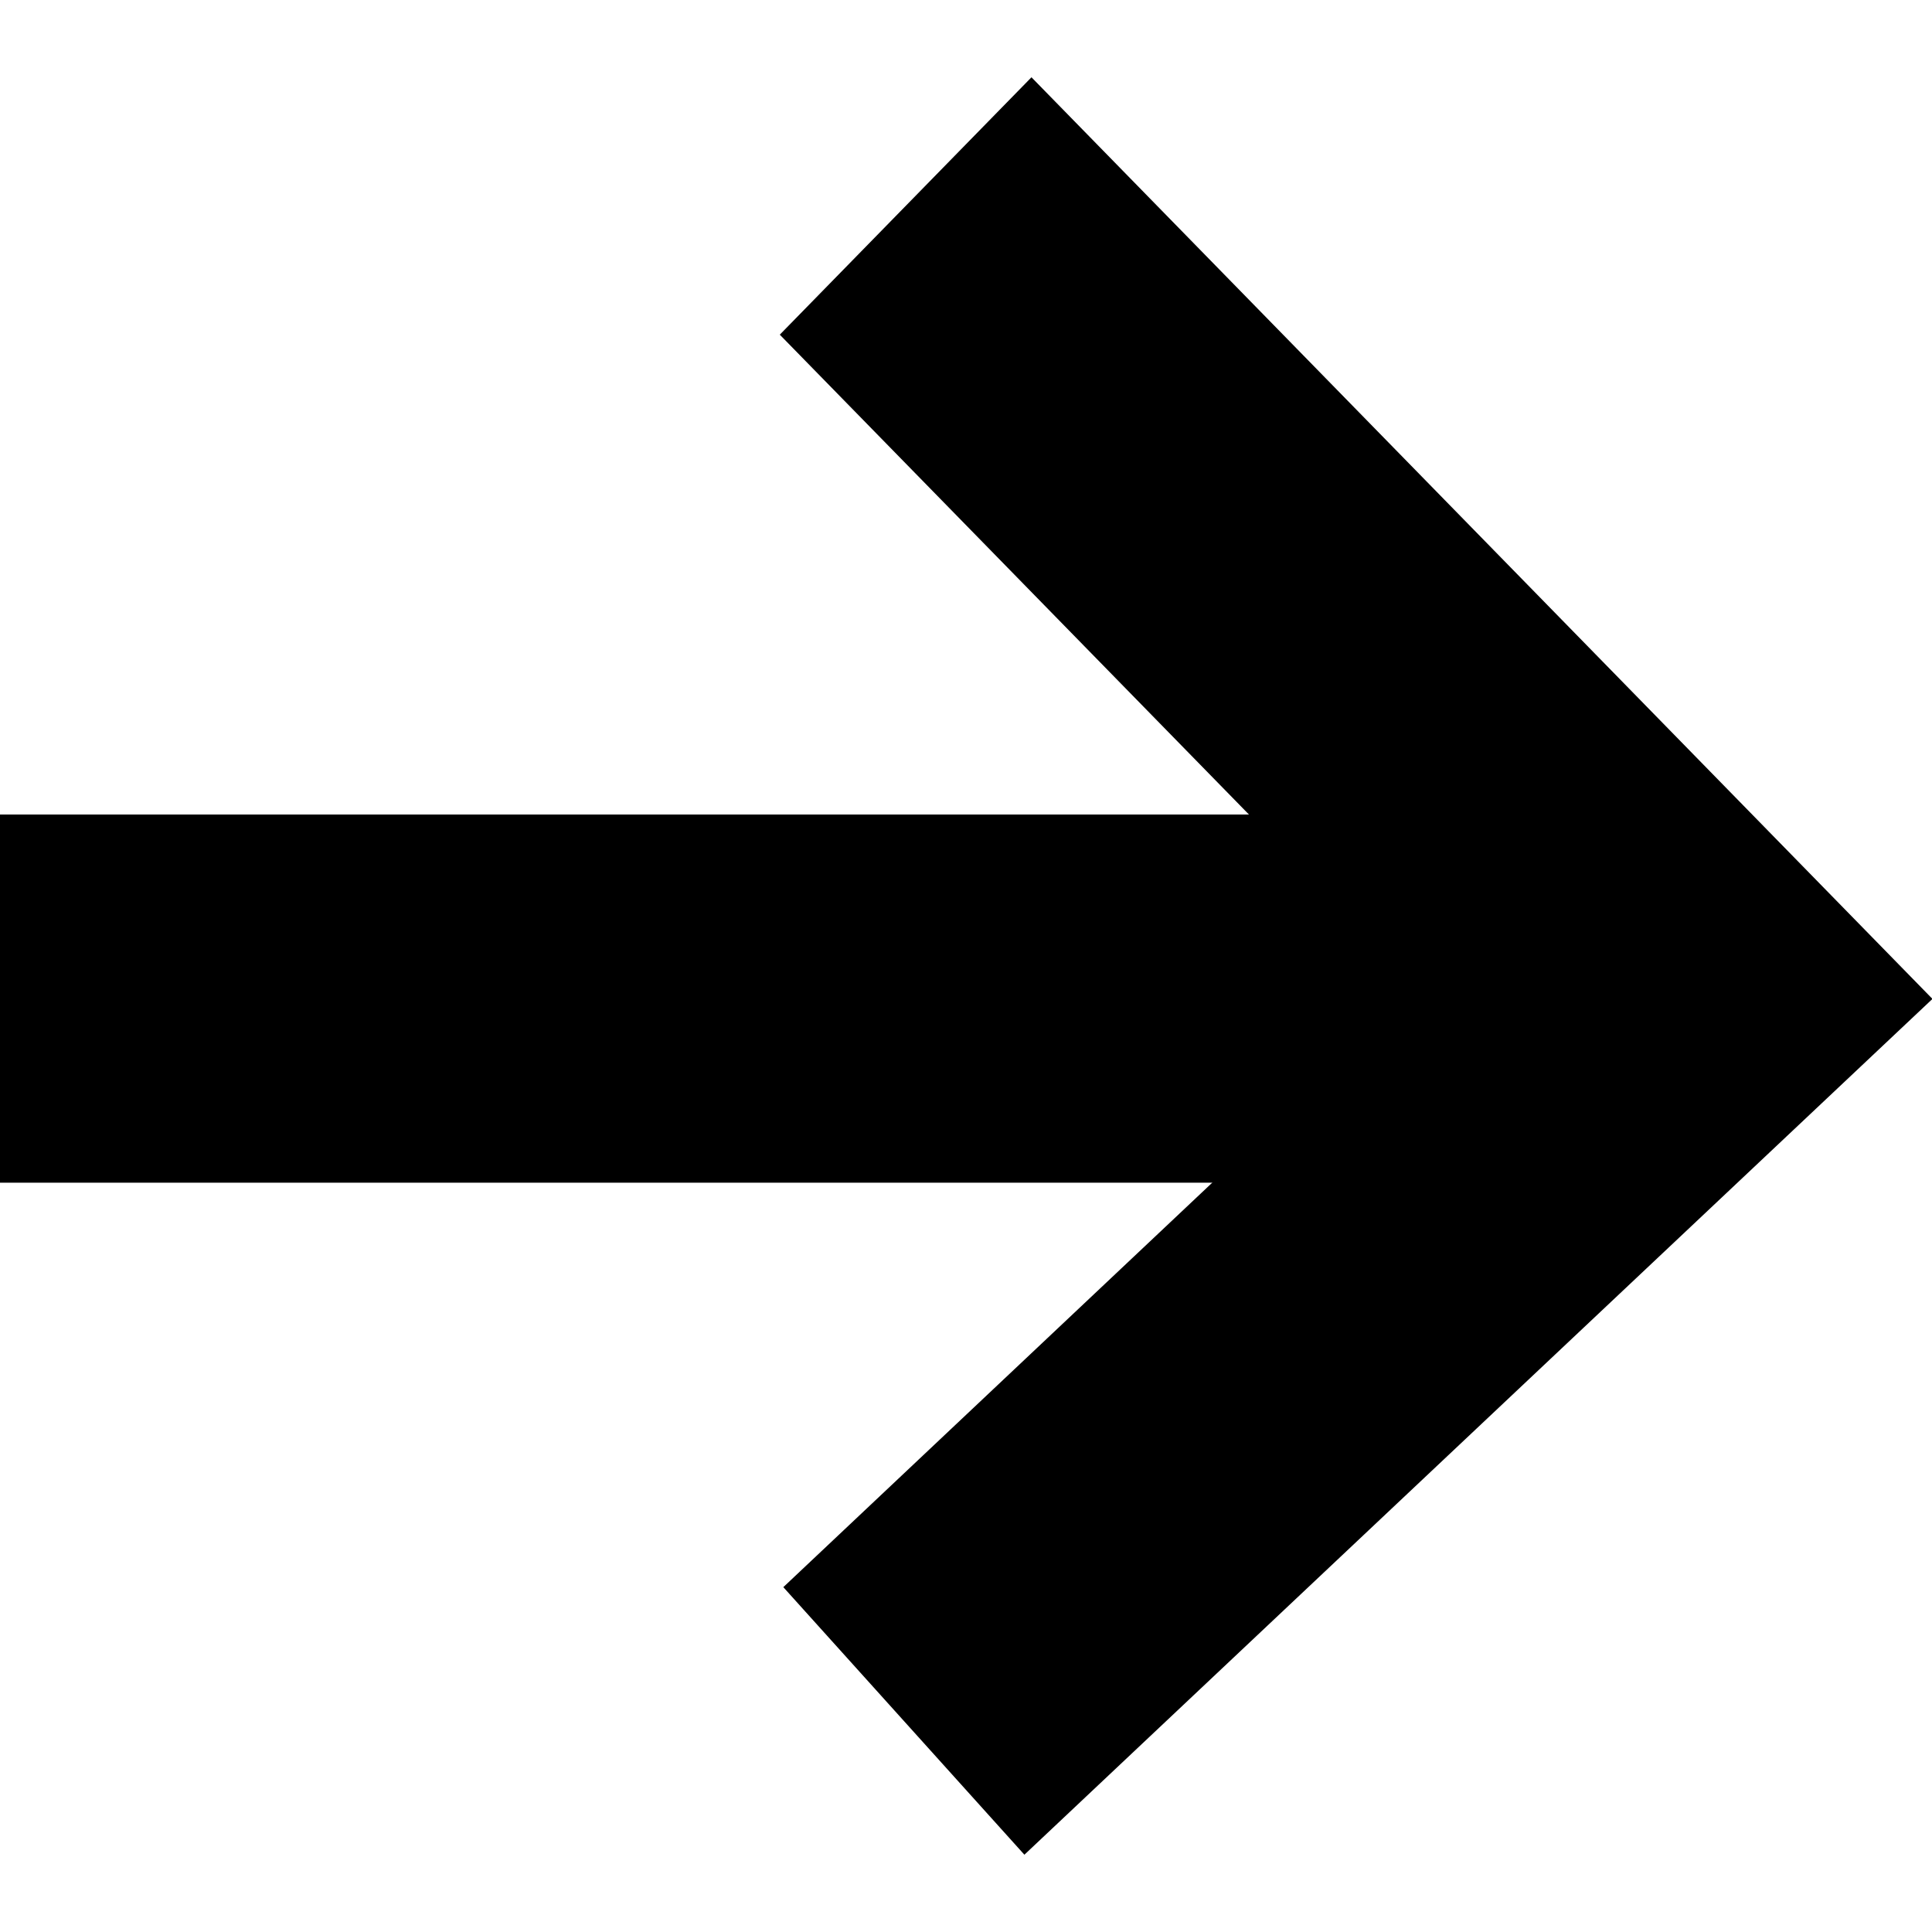
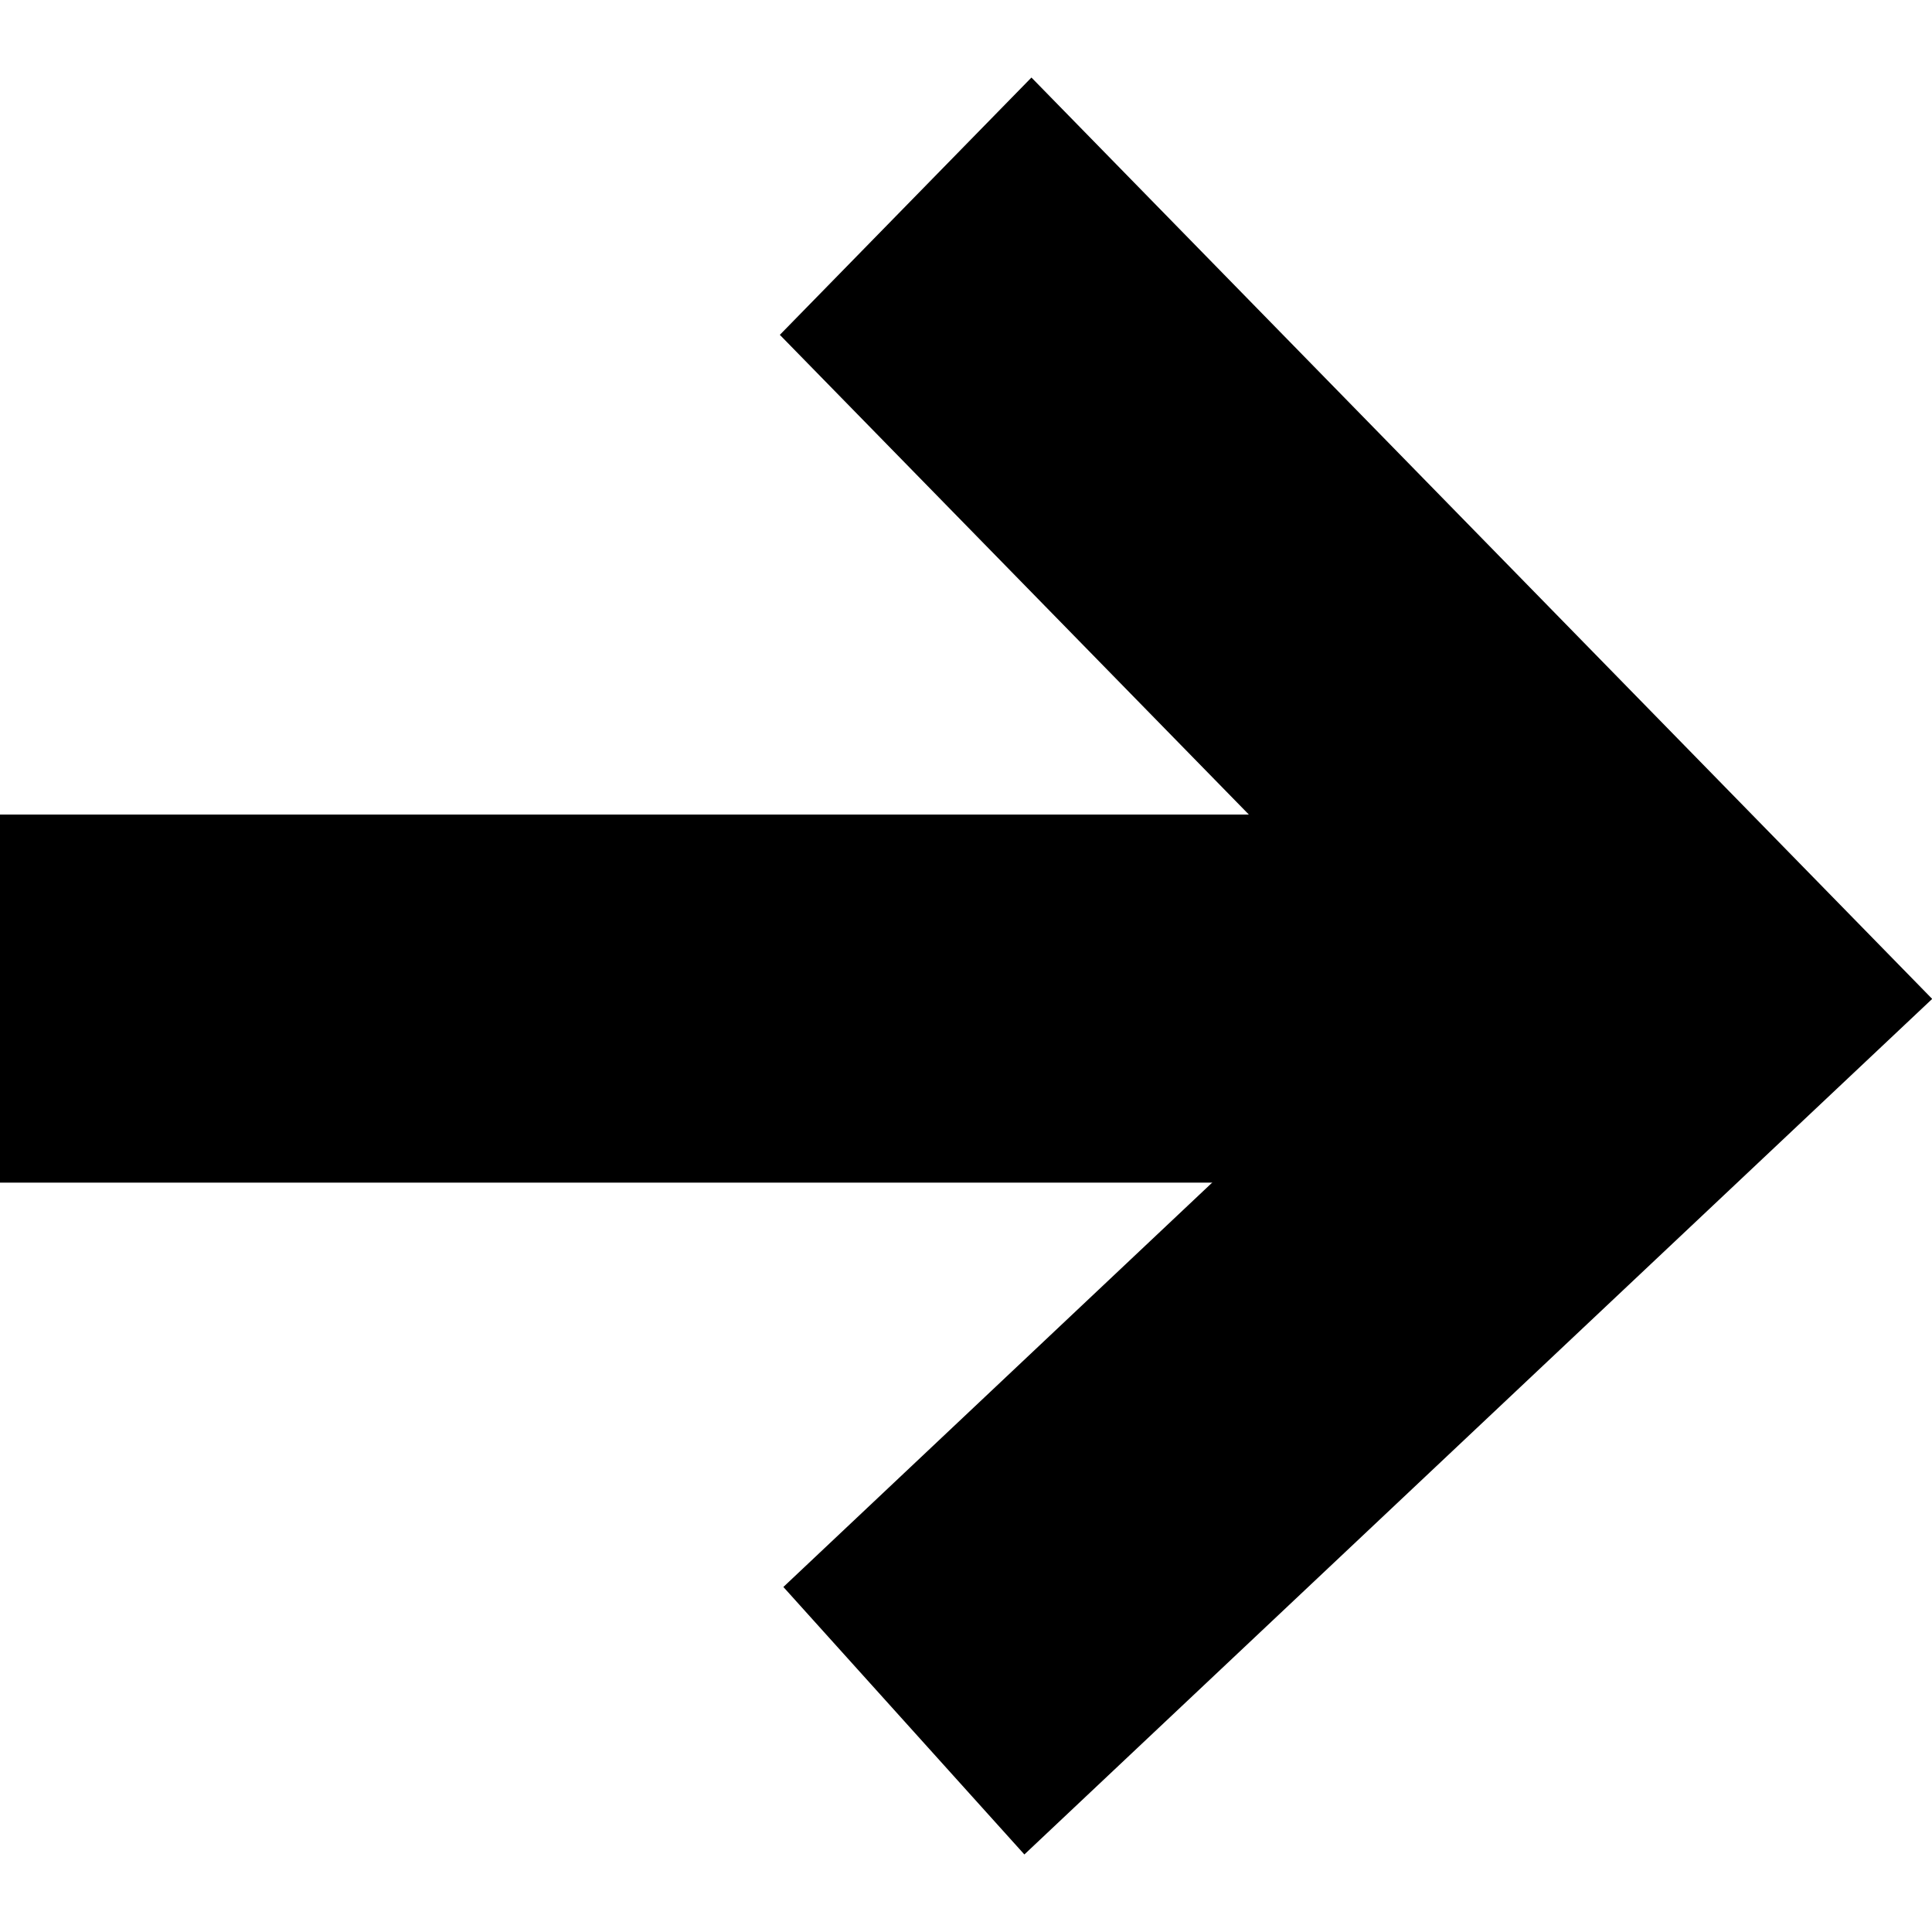
<svg xmlns="http://www.w3.org/2000/svg" version="1.1" width="1024" height="1024" viewBox="0 0 1024 1024">
  <g id="icomoon-ignore">
</g>
-   <path fill="#000" d="M459.52 177.383l339.566 347.281-337.726 318.427 83.528 92.695 432.23-407.378-45.376-46.475-385.046-393.695z" />
-   <path fill="#000" d="M542.952 983.039l-127.776-141.817 336.728-317.525-338.6-346.311 133.393-136.425 477.545 488.485-481.291 453.592zM507.546 844.964l39.279 43.575 383.171-361.032-383.3-391.985-40.958 41.86 340.54 348.248-338.732 319.332z" />
-   <path fill="#000" d="M32.811 593.8h833.154v-129.036h-833.154z" />
-   <path fill="#000" d="M899.011 626.851h-899.25v-195.14h899.25v195.14zM65.861 560.747h767.053v-62.935h-767.053v62.935z" />
+   <path fill="#000" d="M459.533 177.477l339.471 347.183-337.631 318.338 83.505 92.669 432.109-407.264-45.363-46.462-384.938-393.584z" />
+   <path fill="#000" d="M542.941 982.907l-127.74-141.777 336.633-317.436-338.505-346.214 133.356-136.387 477.411 488.348-481.156 453.465zM507.545 844.87l39.268 43.563 383.063-360.931-383.192-391.875-40.946 41.848 340.444 348.15-338.637 319.242z" />
+   <path fill="#000" d="M32.944 593.777h832.92v-129h-832.92z" />
+   <path fill="#000" d="M898.9 626.819h-898.997v-195.085h898.997v195.085zM65.984 560.733h766.837v-62.917h-766.837v62.917z" />
</svg>
